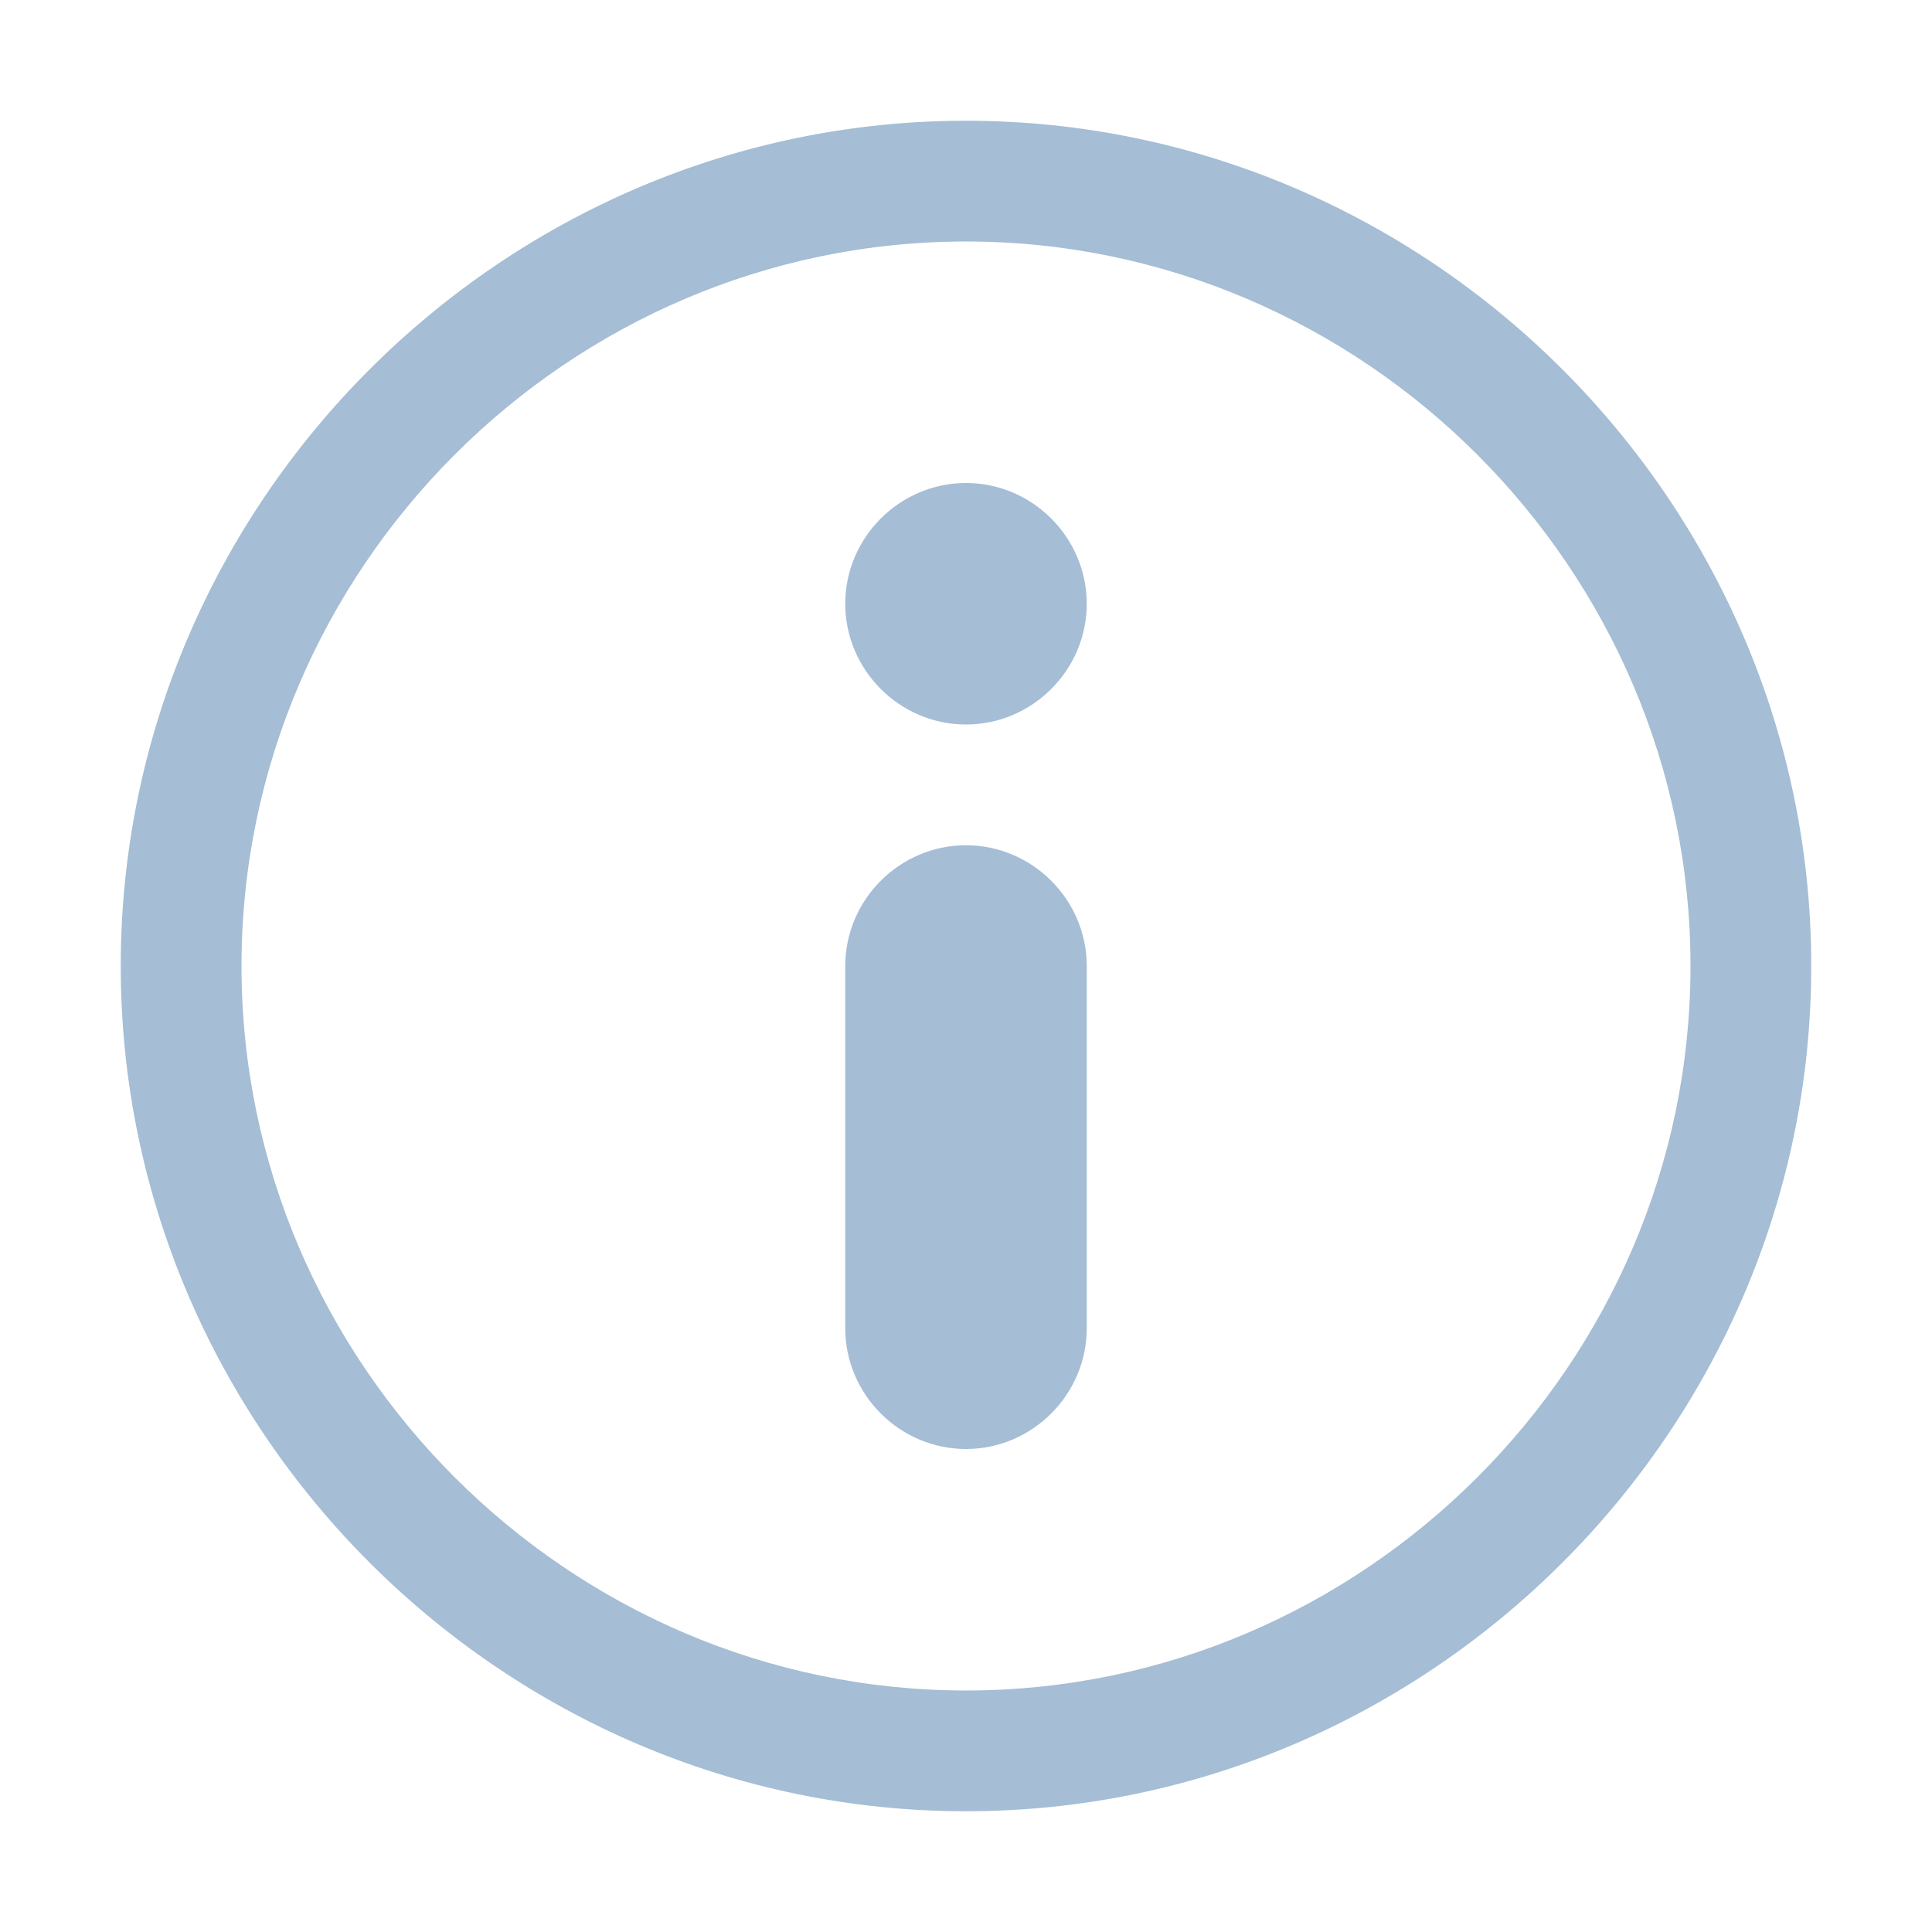
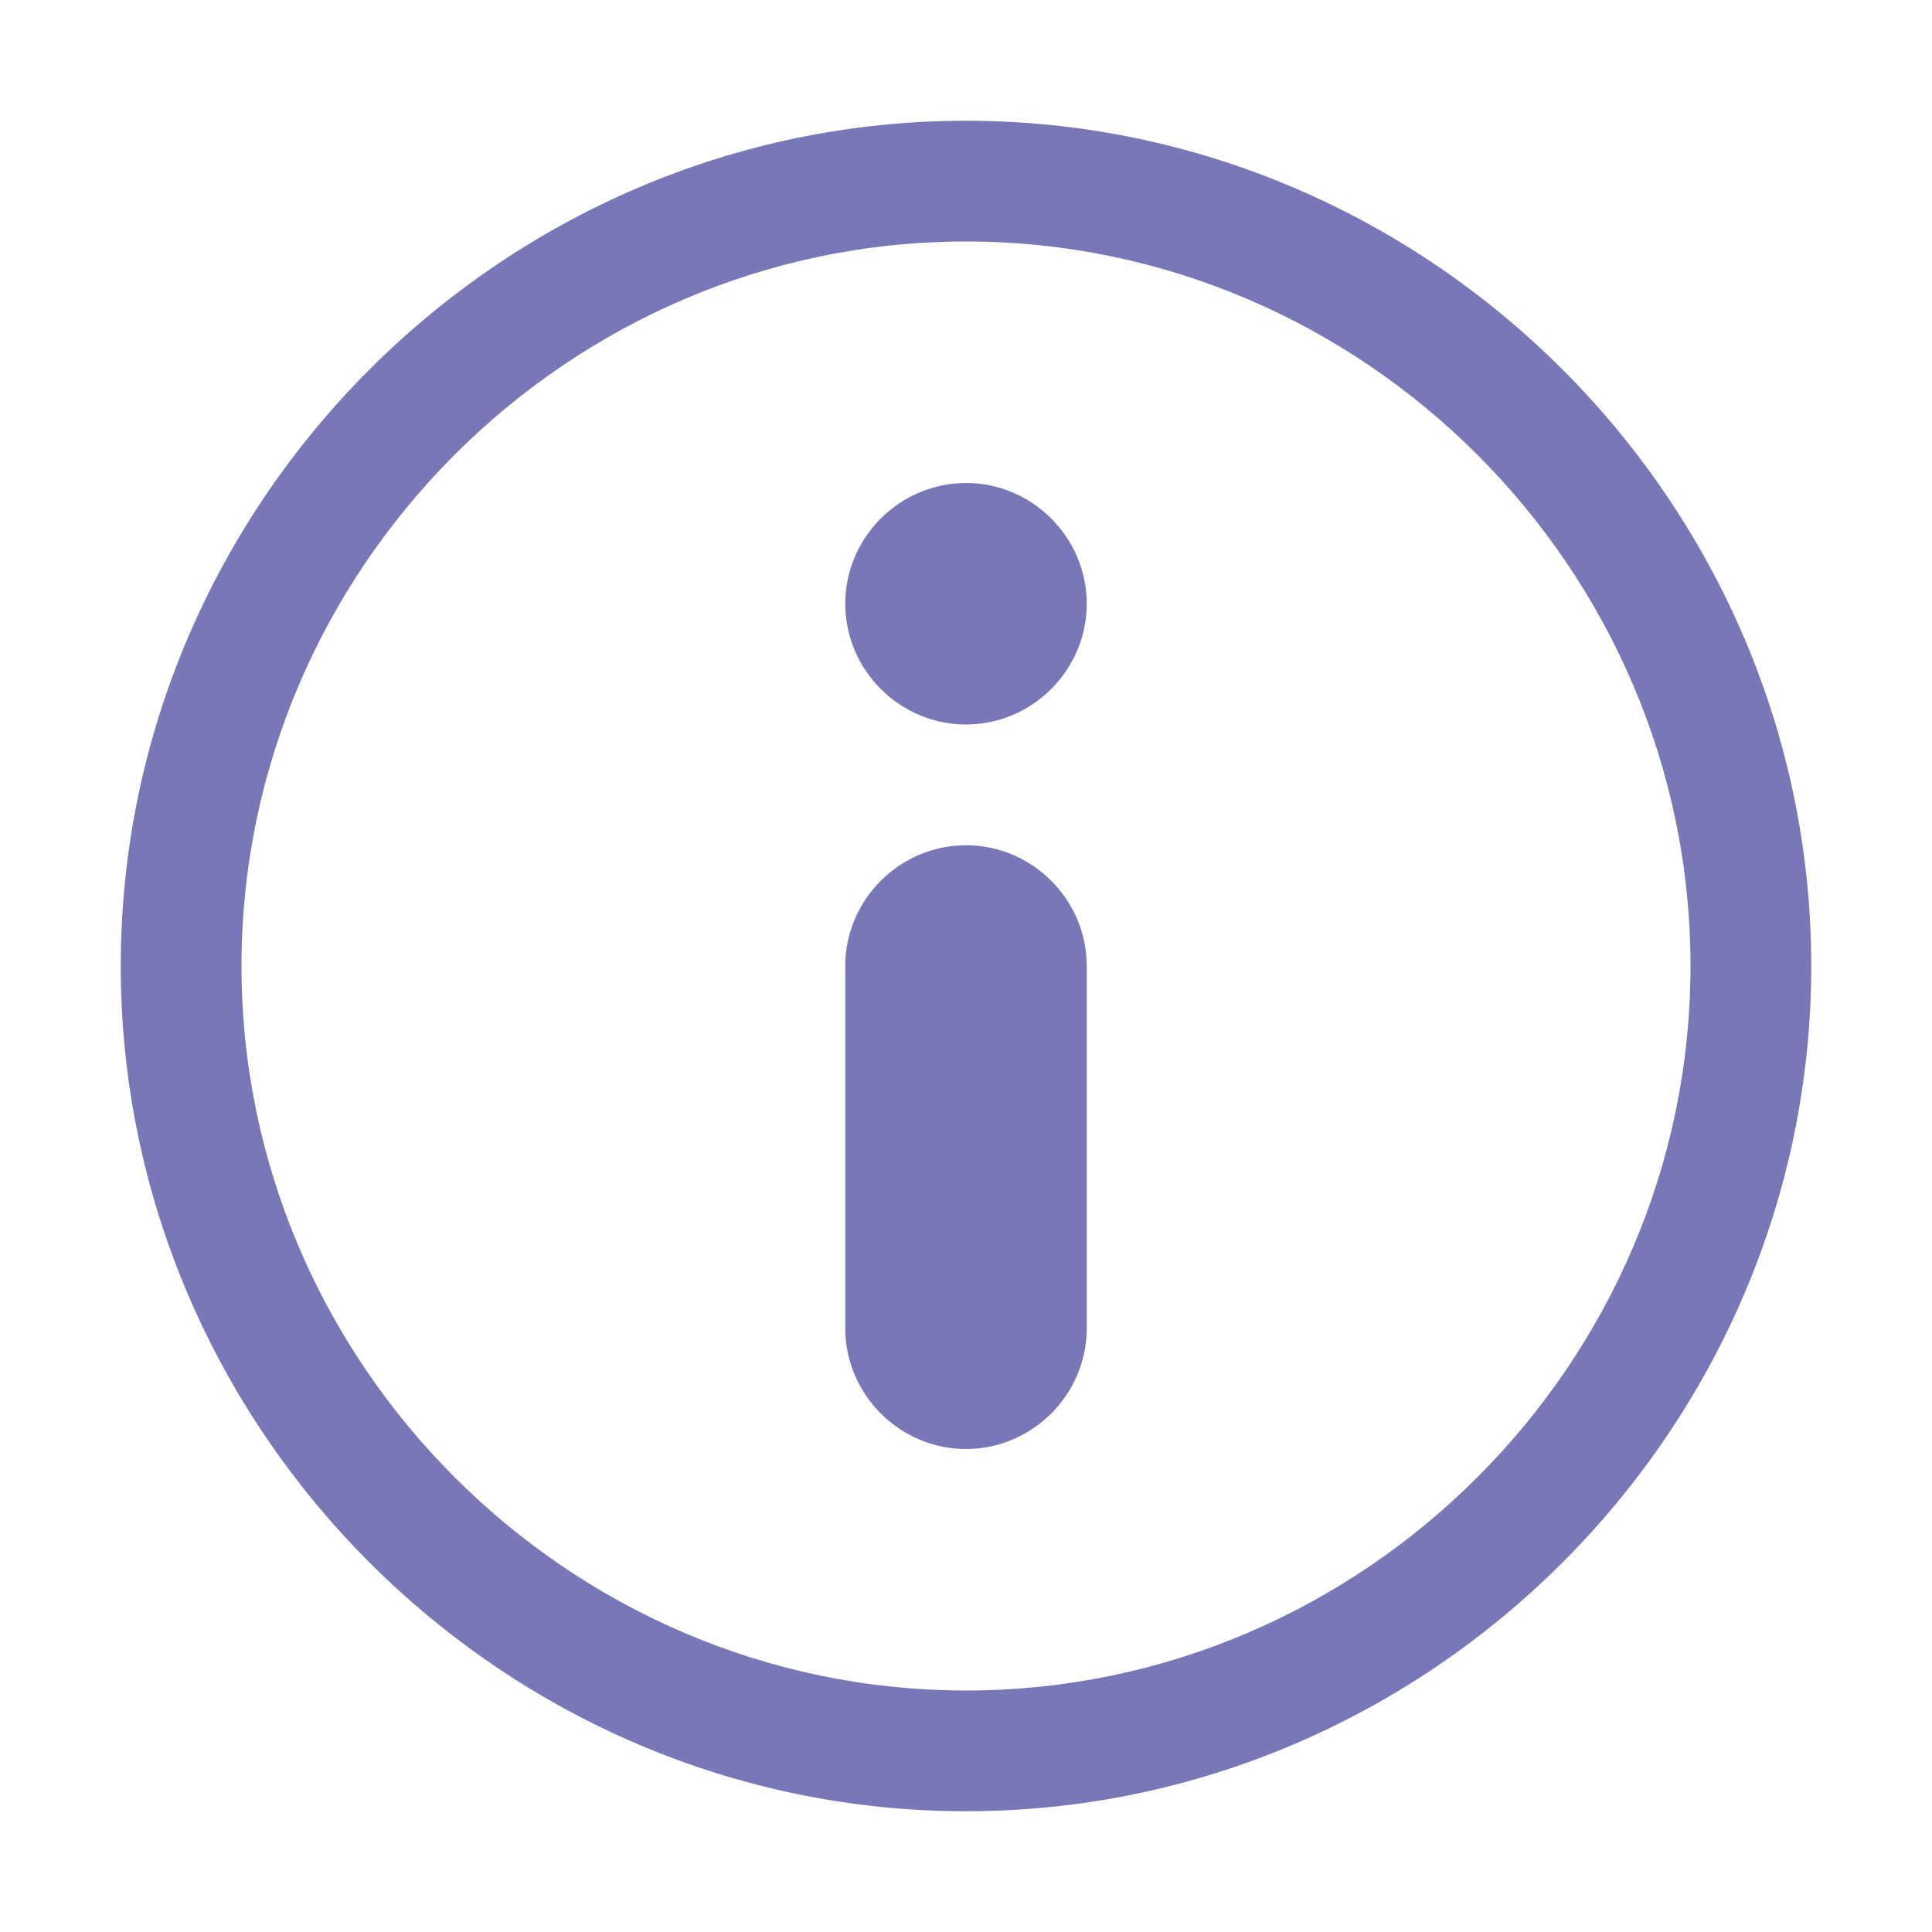
<svg xmlns="http://www.w3.org/2000/svg" width="100%" height="100%" viewBox="0 0 16 16" version="1.1" xml:space="preserve" style="fill-rule:evenodd;clip-rule:evenodd;stroke-linejoin:round;stroke-miterlimit:1.414;">
-   <path d="M8,15c-3.84,0 -7,-3.16 -7,-7c0,-3.84 3.16,-7 7,-7c3.84,0 7,3.16 7,7c0,3.84 -3.16,7 -7,7Zm0,-13c-3.292,0 -6,2.708 -6,6c0,3.292 2.708,6 6,6c3.292,0 6,-2.708 6,-6c0,-3.292 -2.708,-6 -6,-6Zm0,10c-0.549,0 -1,-0.451 -1,-1l0,-3c0,-0.549 0.451,-1 1,-1c0.549,0 1,0.451 1,1l0,3c0,0.549 -0.451,1 -1,1Zm0,-6c-0.549,0 -1,-0.451 -1,-1c0,-0.549 0.451,-1 1,-1c0.549,0 1,0.451 1,1c0,0.549 -0.451,1 -1,1Z" style="fill:#a5bdd5;" />
+   <path d="M8,15c-3.84,0 -7,-3.16 -7,-7c0,-3.84 3.16,-7 7,-7c3.84,0 7,3.16 7,7c0,3.84 -3.16,7 -7,7Zm0,-13c-3.292,0 -6,2.708 -6,6c0,3.292 2.708,6 6,6c3.292,0 6,-2.708 6,-6c0,-3.292 -2.708,-6 -6,-6Zm0,10c-0.549,0 -1,-0.451 -1,-1l0,-3c0,-0.549 0.451,-1 1,-1c0.549,0 1,0.451 1,1l0,3c0,0.549 -0.451,1 -1,1Zm0,-6c-0.549,0 -1,-0.451 -1,-1c0,-0.549 0.451,-1 1,-1c0.549,0 1,0.451 1,1c0,0.549 -0.451,1 -1,1Z" style="fill:#7878b8;" />
</svg>
